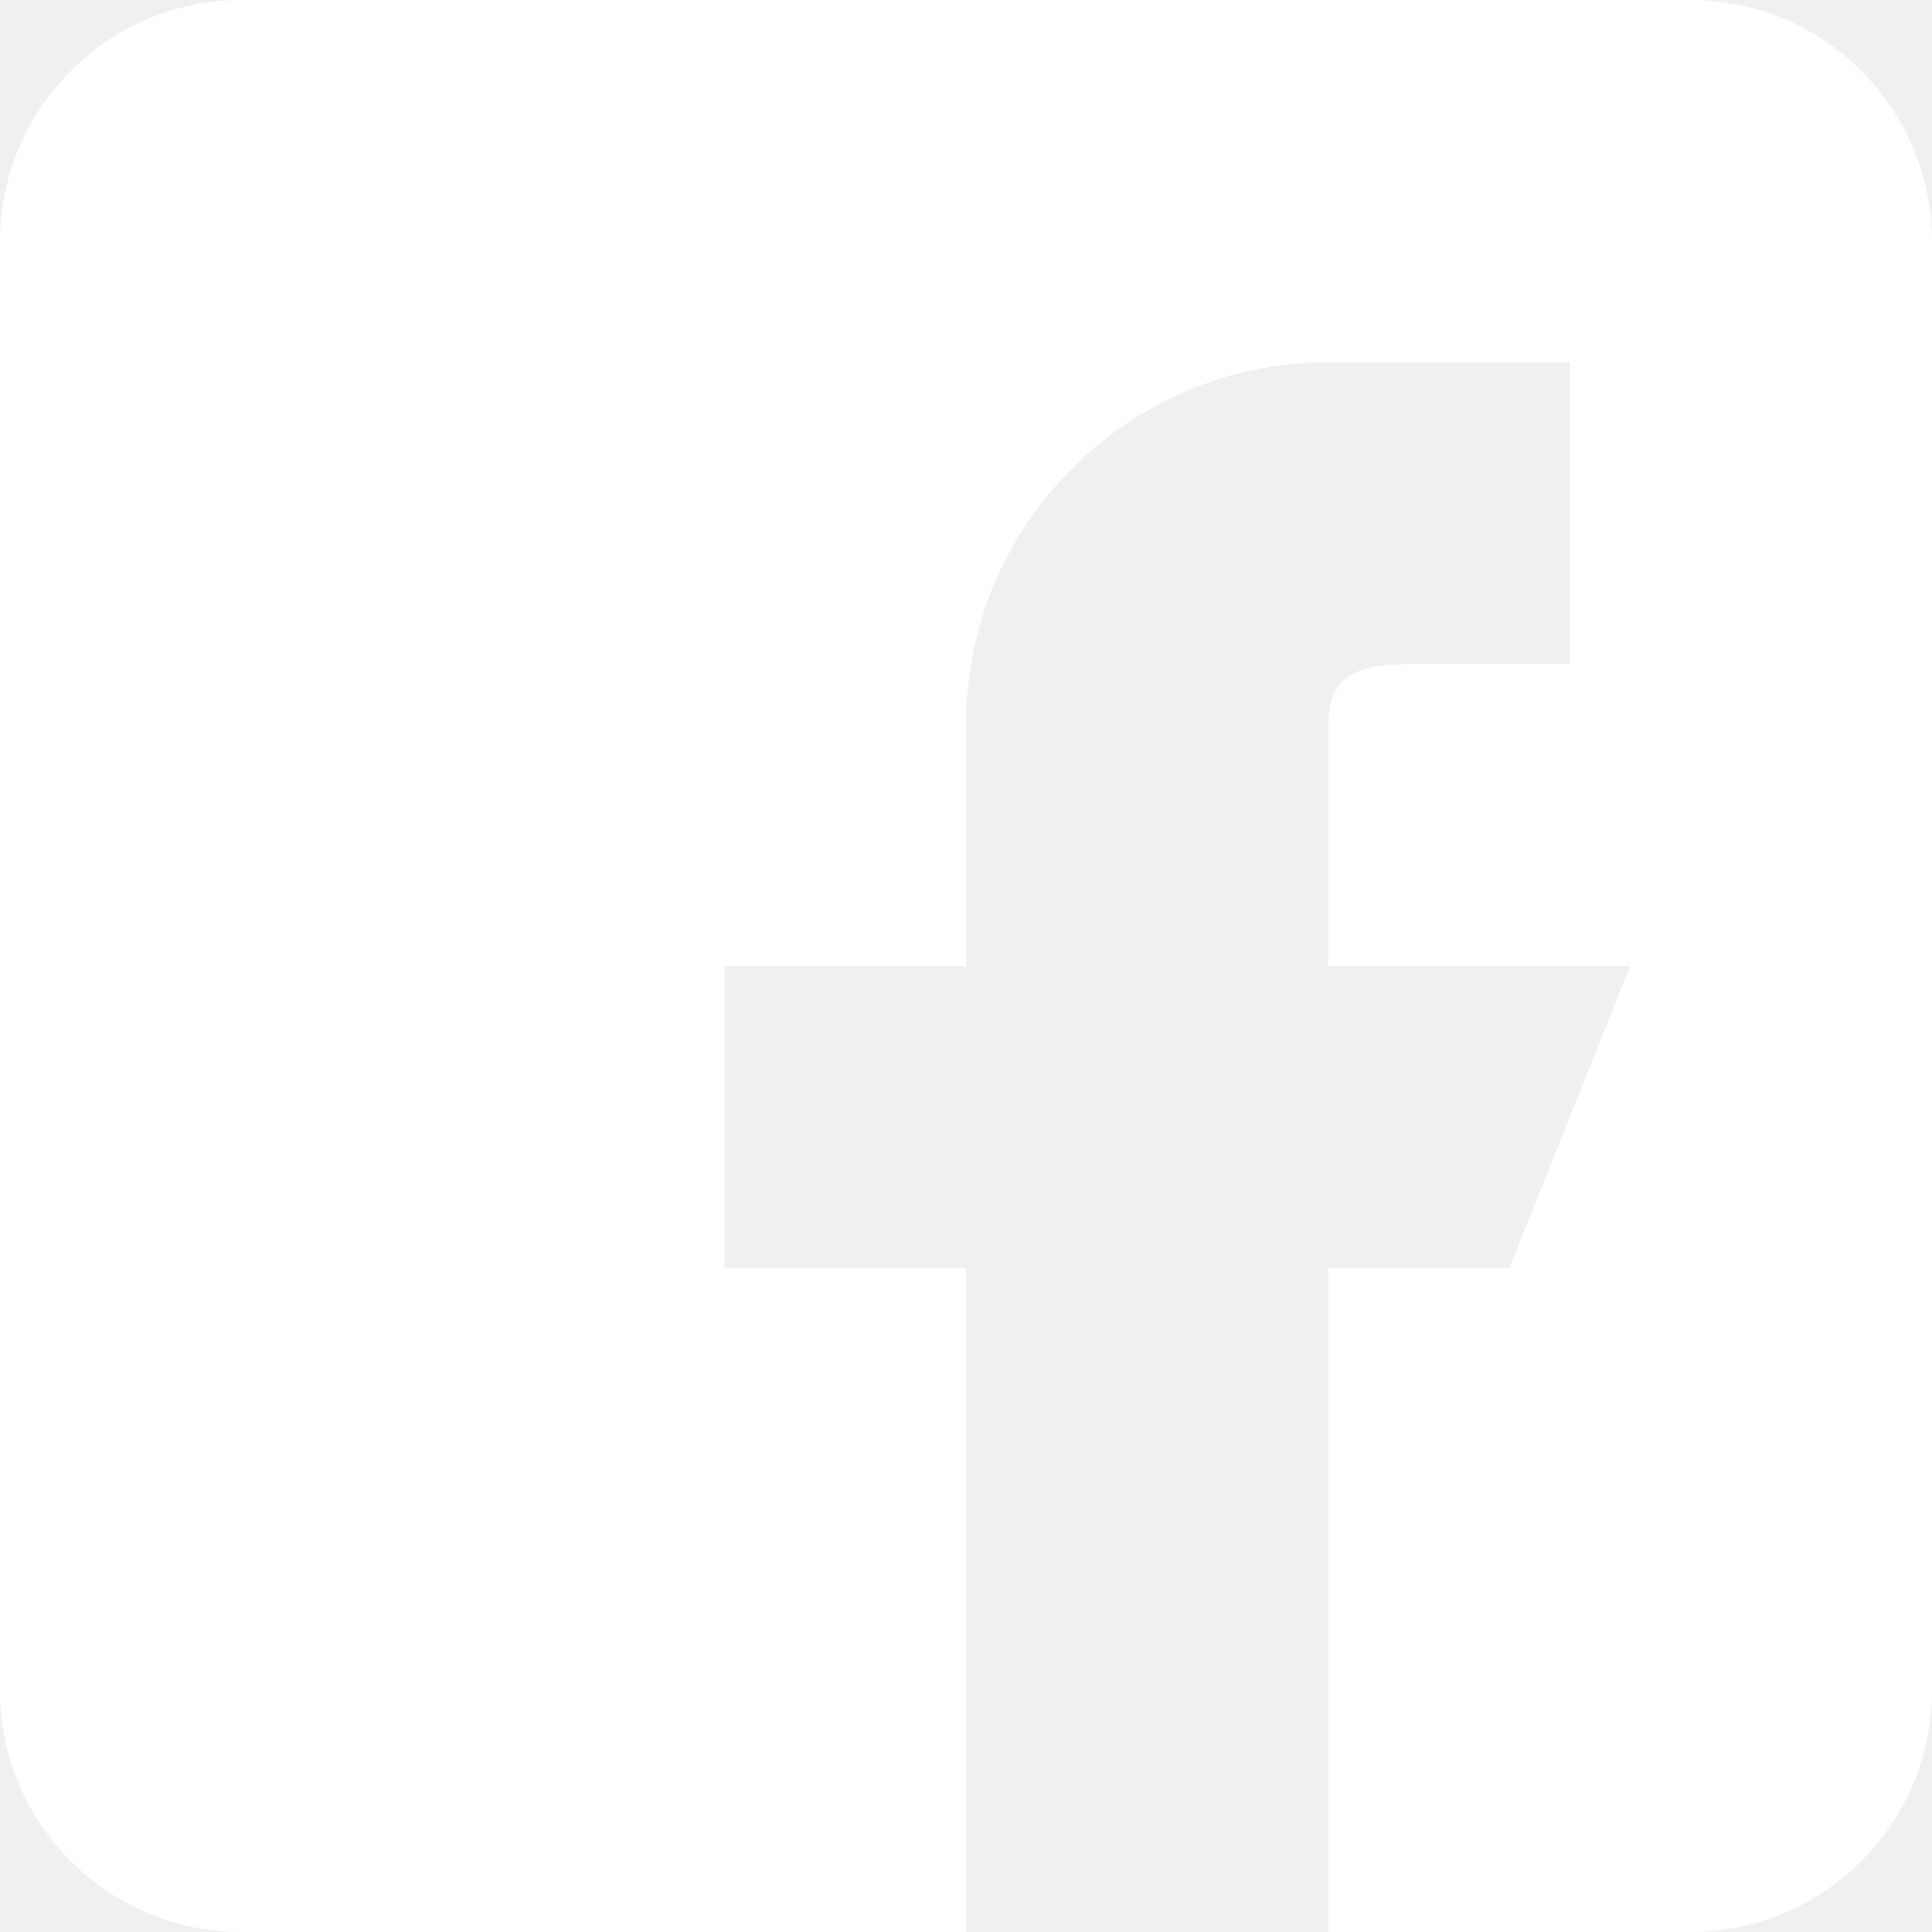
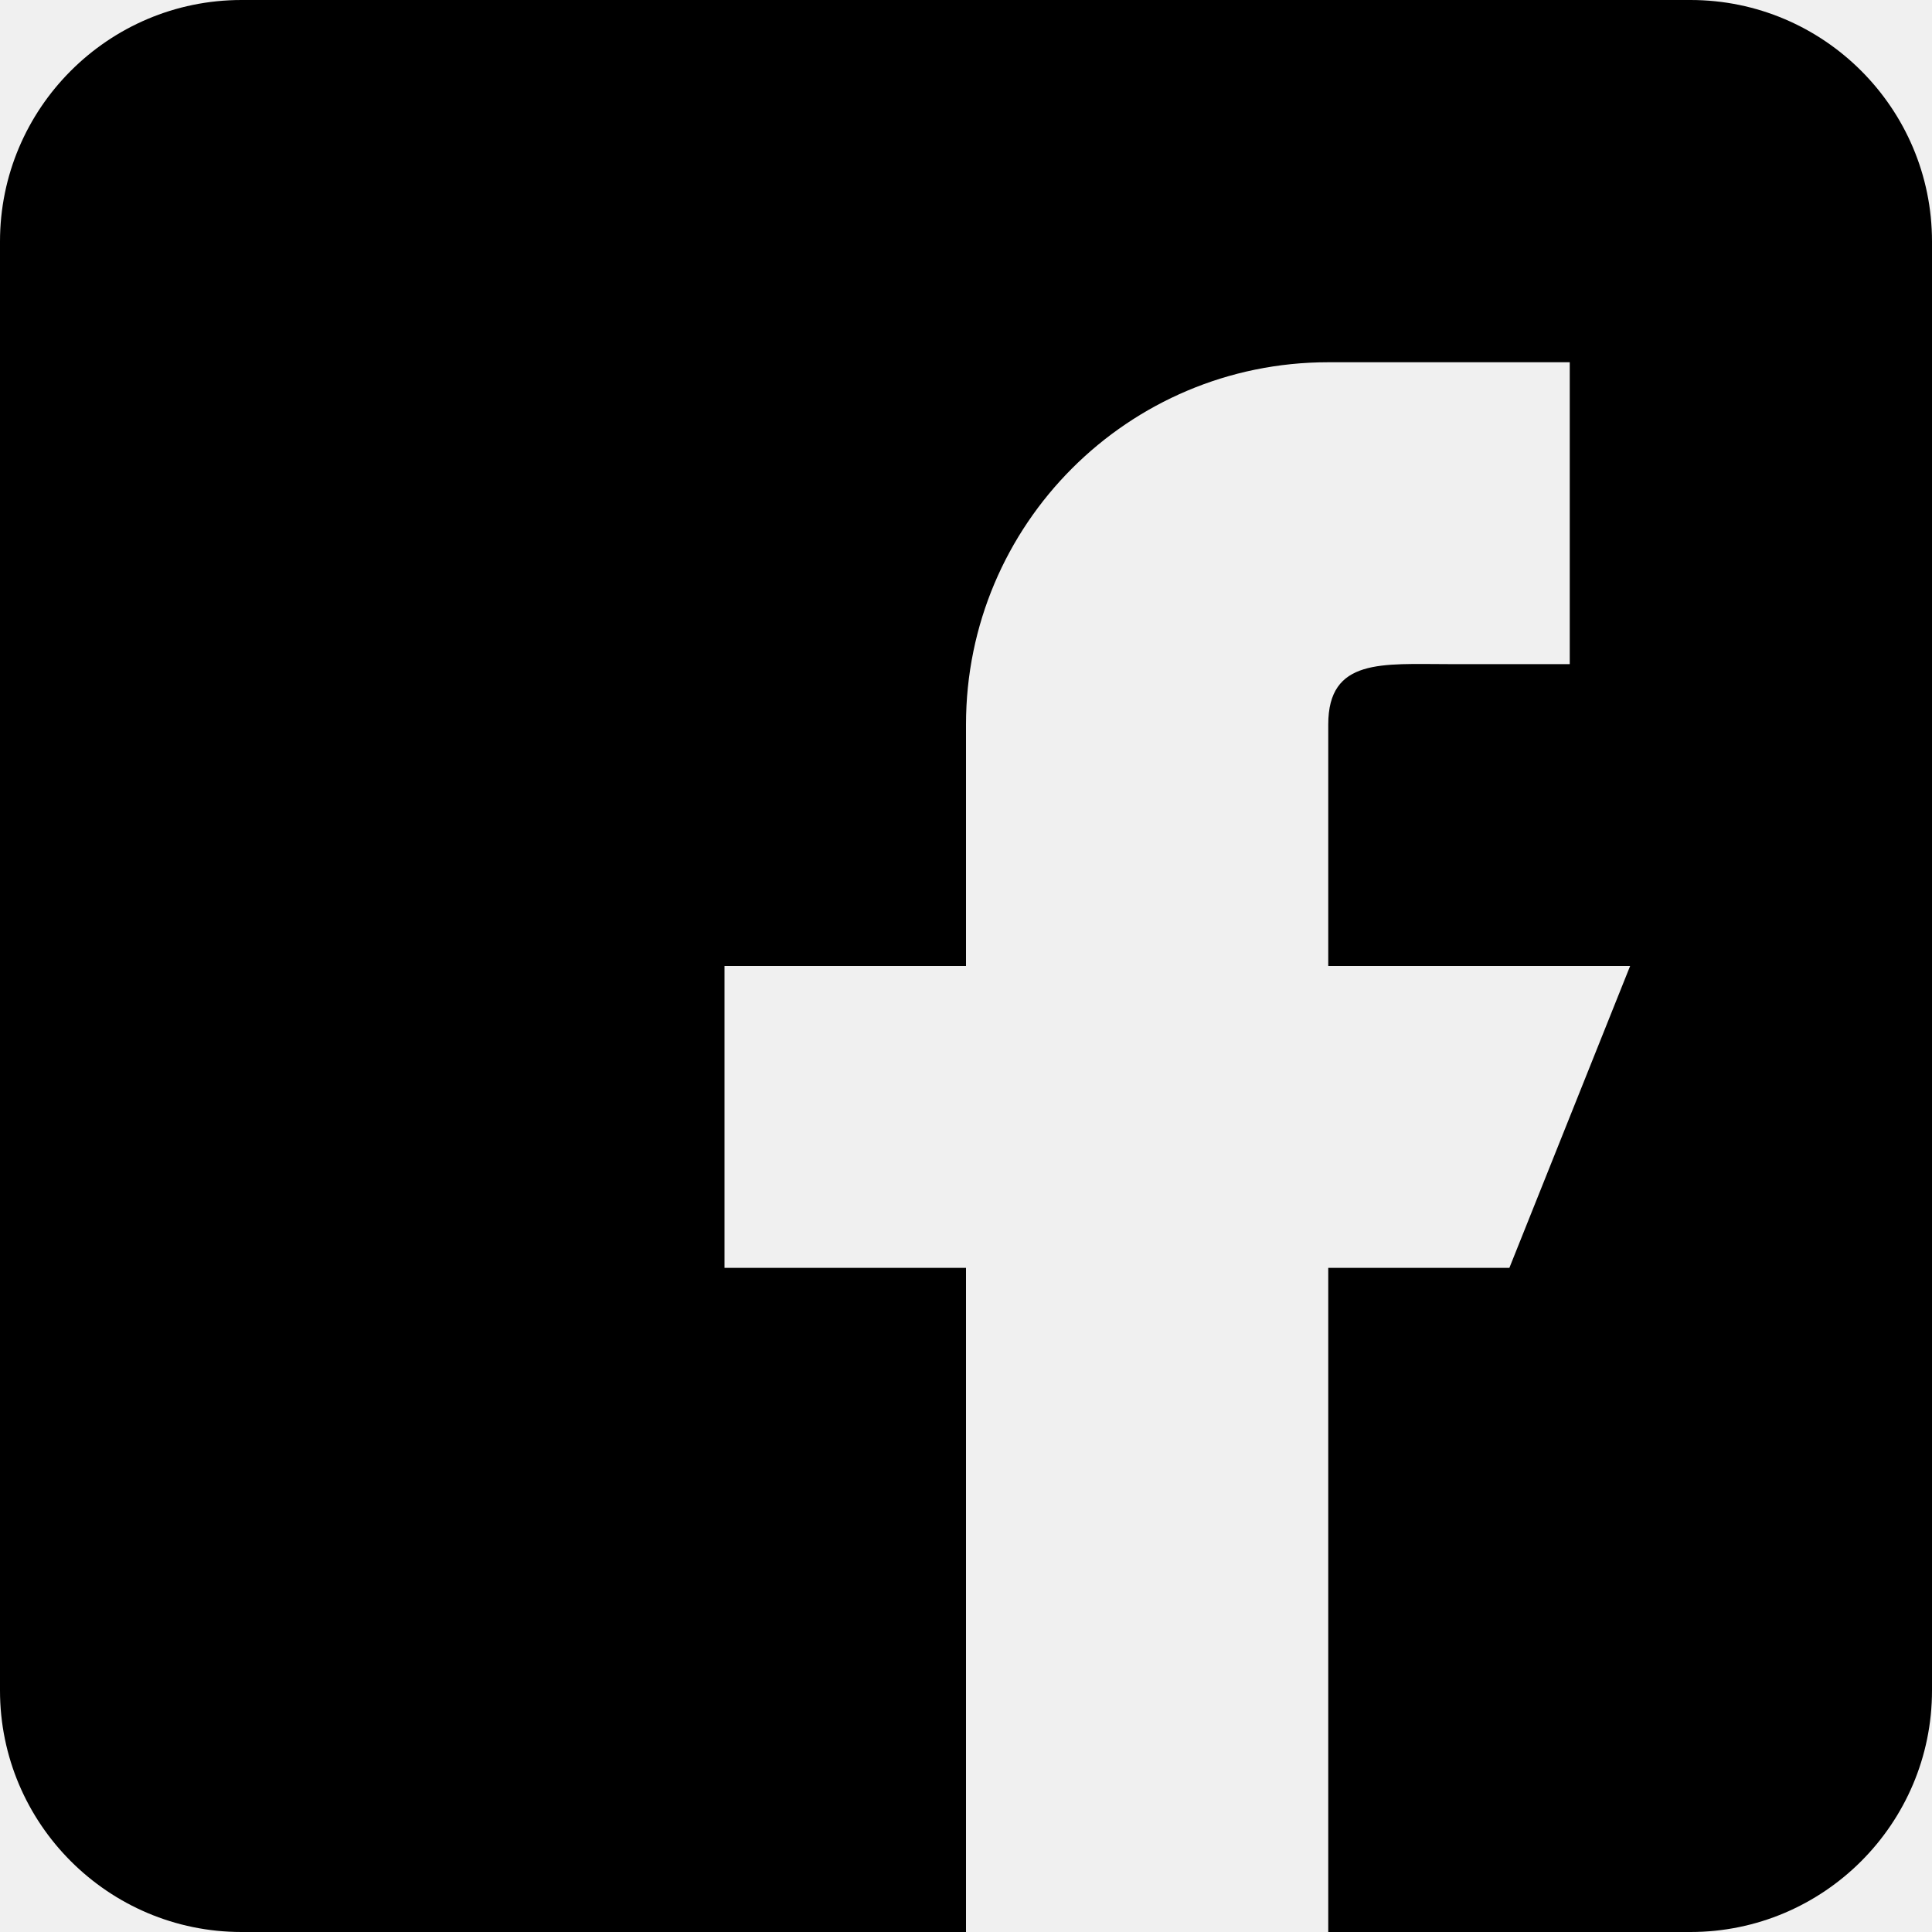
<svg xmlns="http://www.w3.org/2000/svg" viewBox="0 0 512 512">
-   <path fill="#fff" d="M448 0H64C28.704 0 0 28.704 0 64v384c0 35.296 28.704 64 64 64h192V336h-64v-80h64v-64c0-53.024 42.976-96 96-96h64v80h-32c-17.664 0-32-1.664-32 16v64h80l-32 80h-48v176h96c35.296 0 64-28.704 64-64V64c0-35.296-28.704-64-64-64z" />
+   <path fill="black" d="M448 0H64C28.704 0 0 28.704 0 64v384c0 35.296 28.704 64 64 64h192V336h-64v-80h64v-64c0-53.024 42.976-96 96-96h64v80h-32c-17.664 0-32-1.664-32 16v64h80l-32 80h-48v176h96c35.296 0 64-28.704 64-64V64c0-35.296-28.704-64-64-64z" />
</svg>
